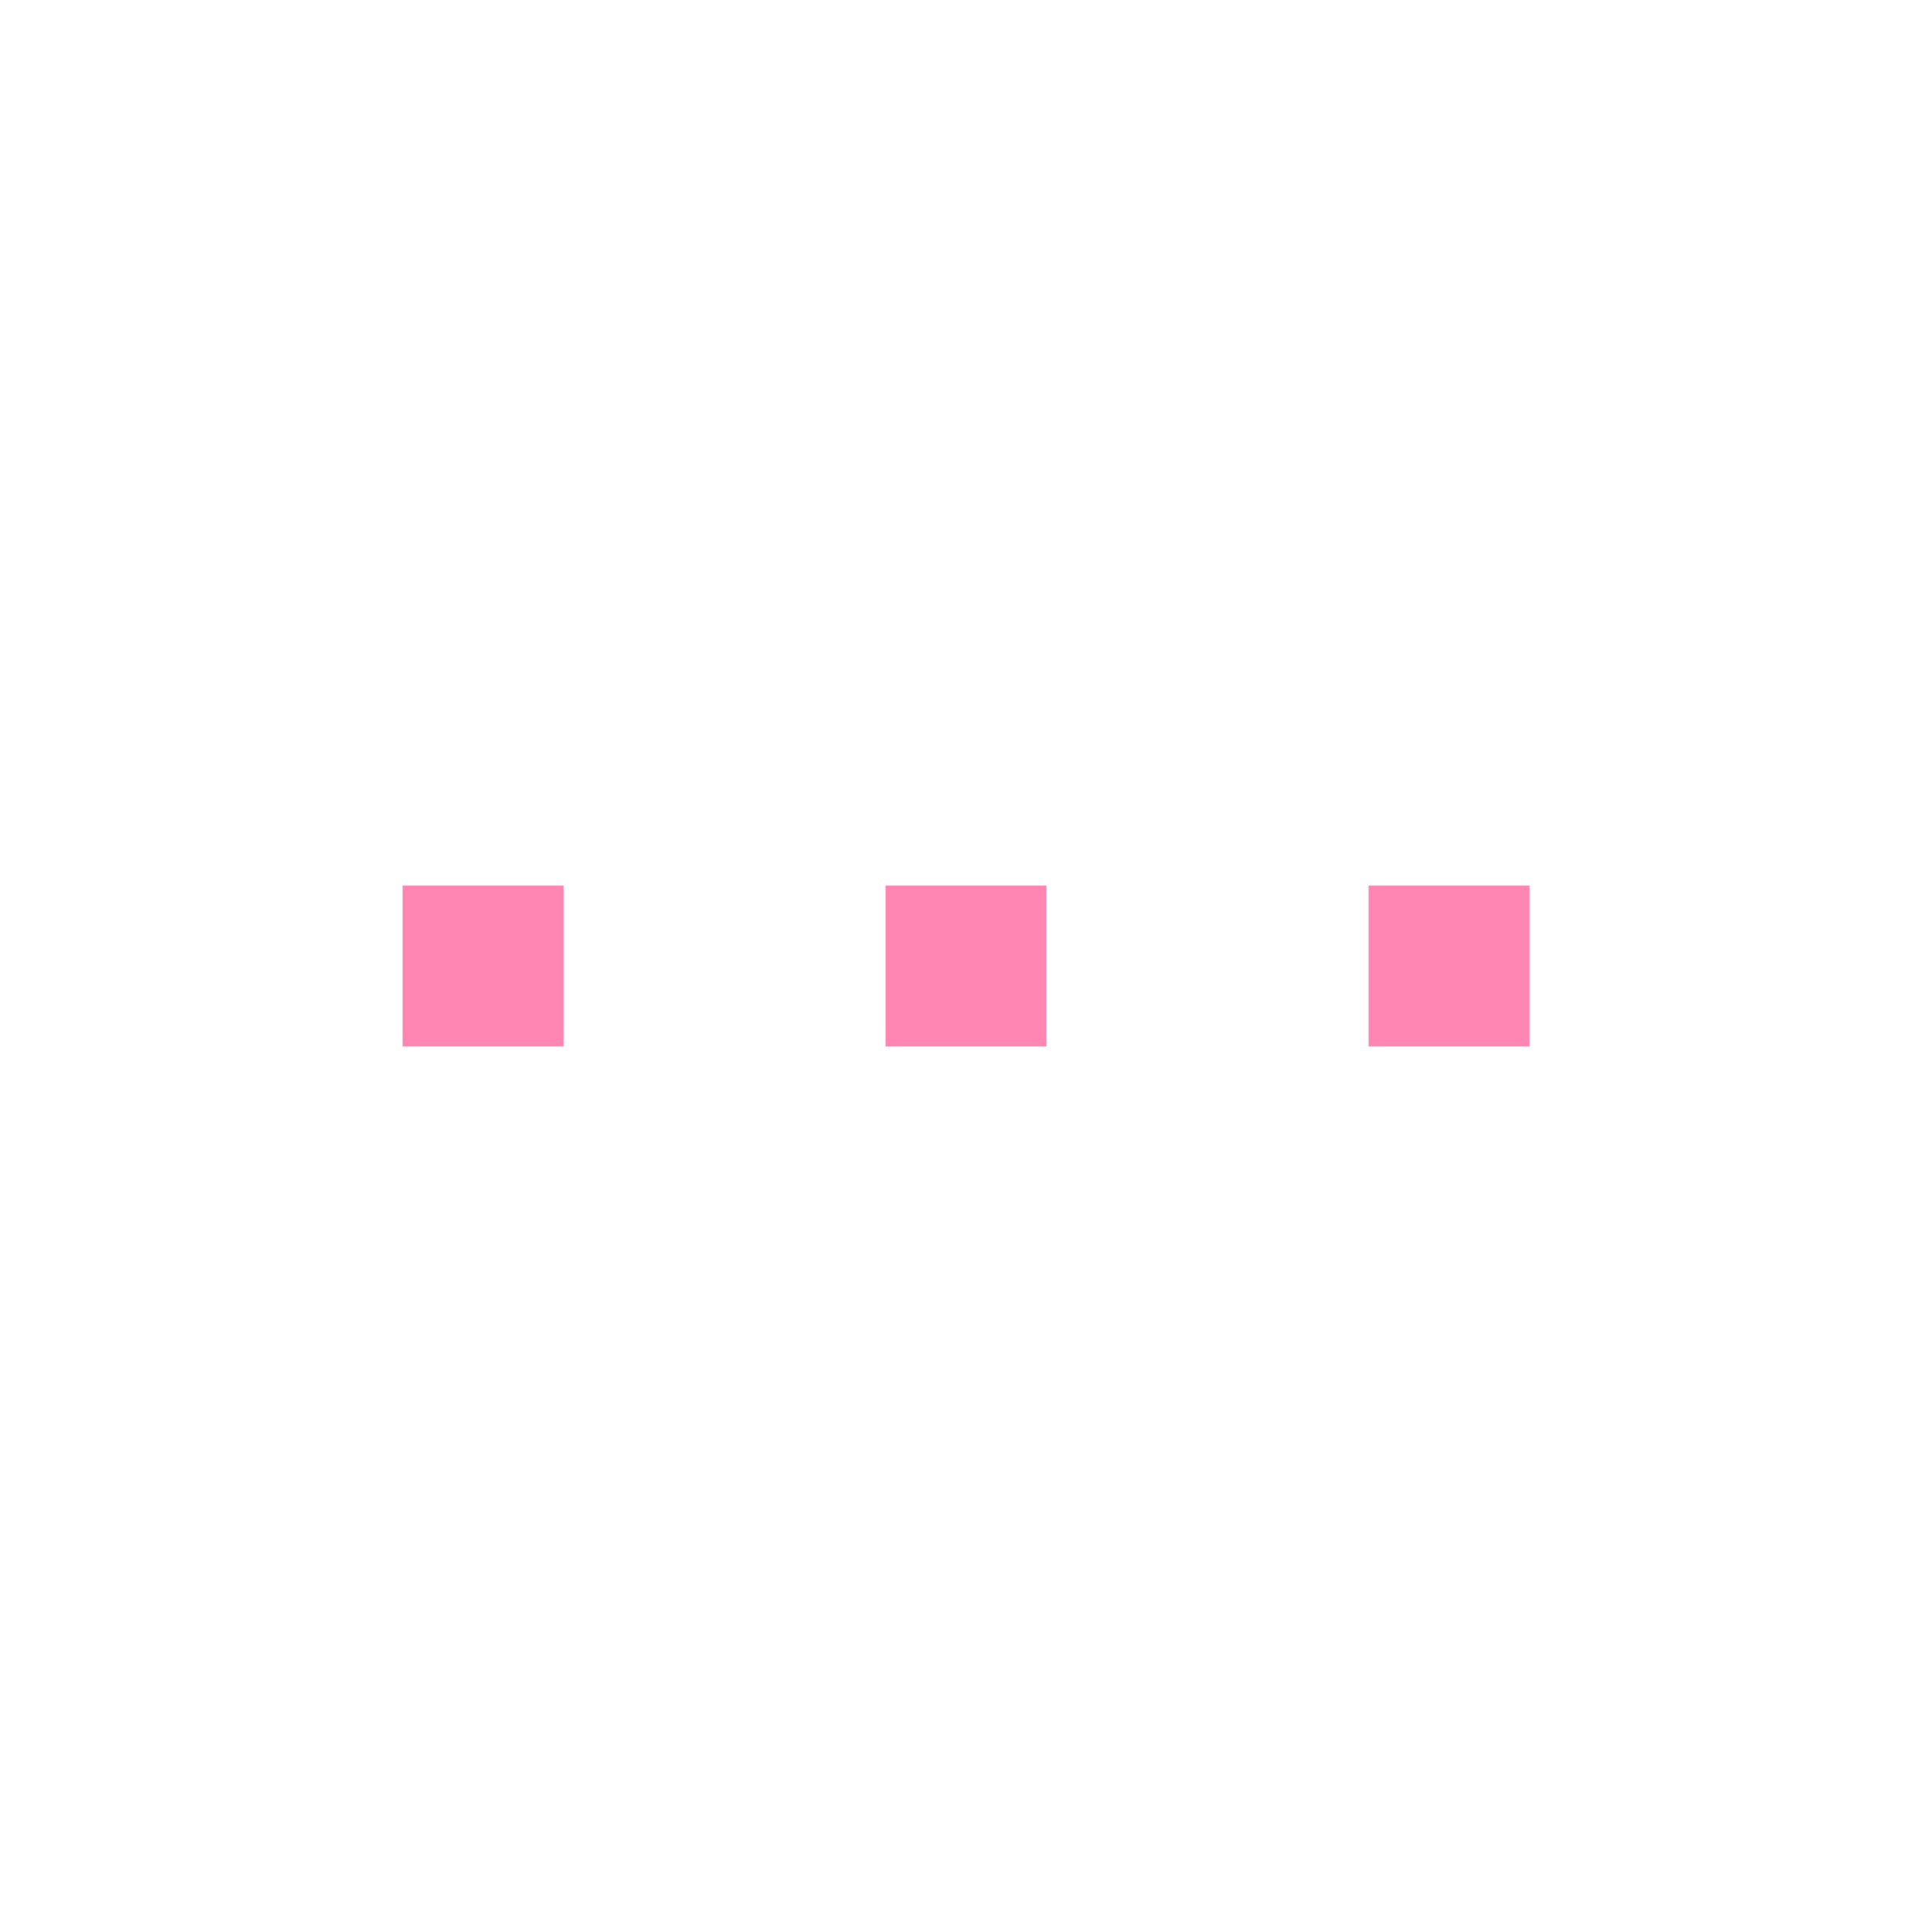
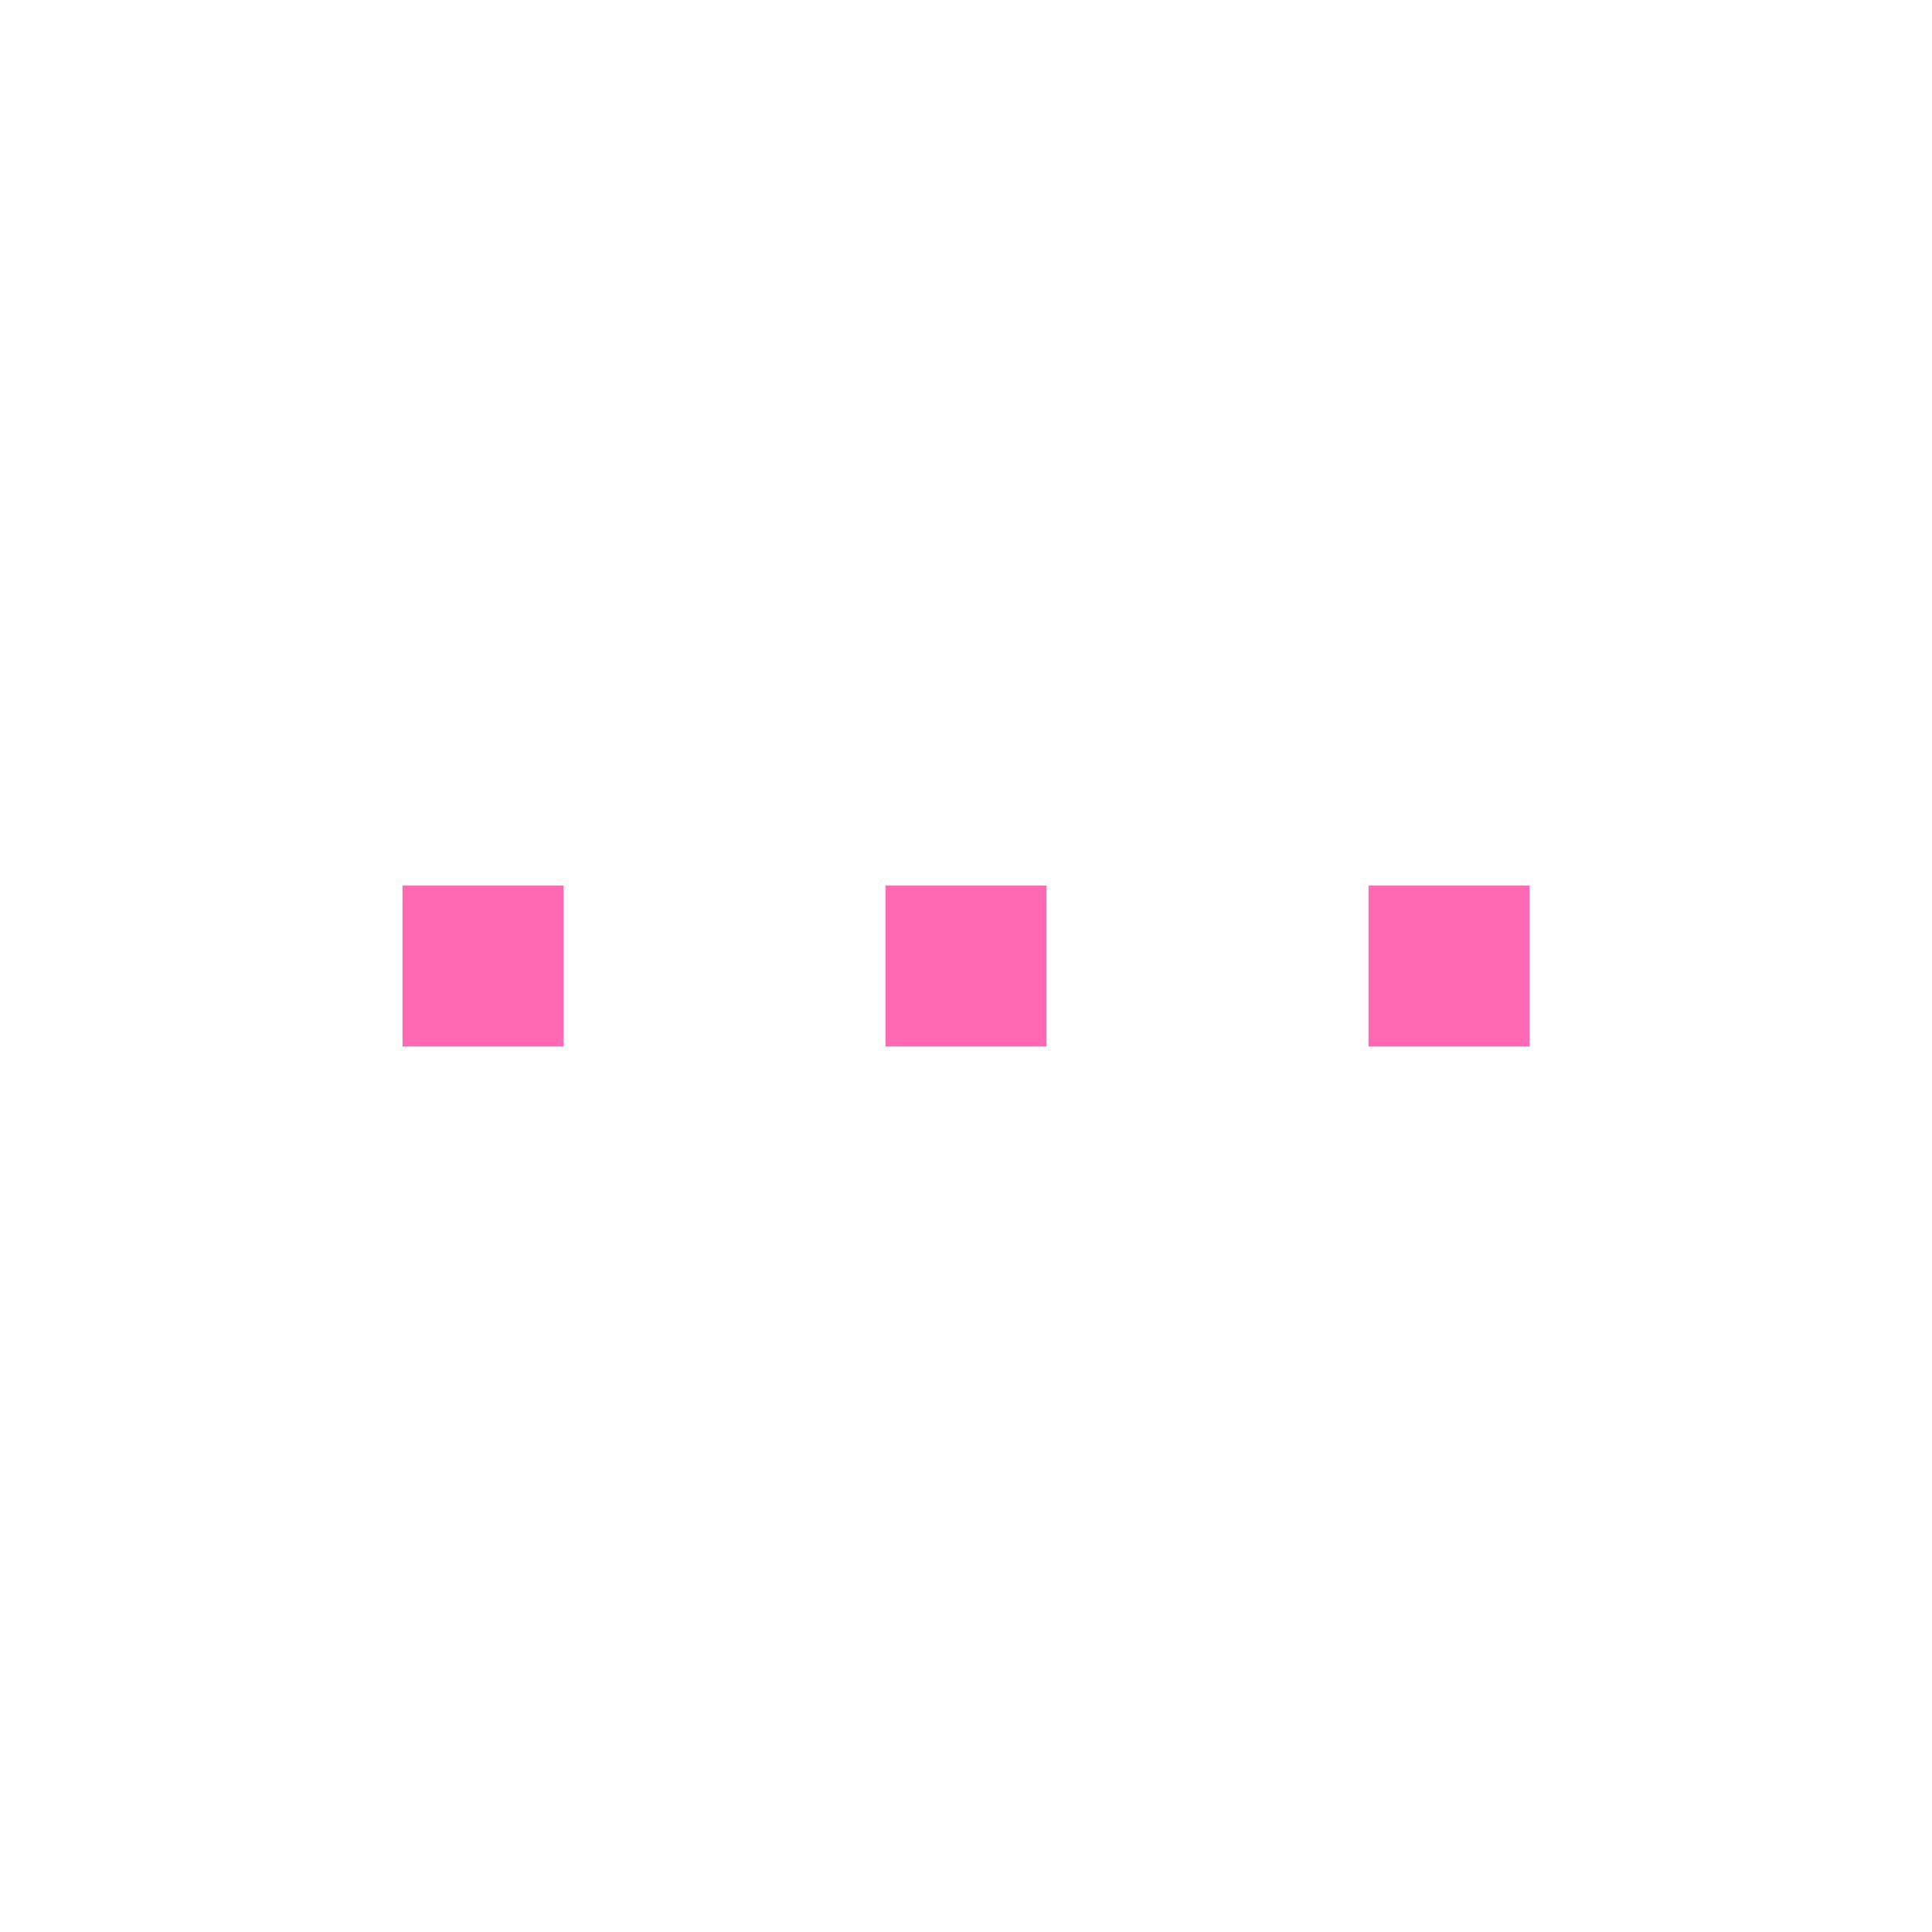
<svg xmlns="http://www.w3.org/2000/svg" xmlns:ns1="http://www.openswatchbook.org/uri/2009/osb" style="display:inline;enable-background:new" version="1.0" id="svg11300" height="24" width="24">
  <defs id="defs3">
    <linearGradient ns1:paint="solid" id="selected_bg_color">
      <stop id="stop4140" offset="0" style="stop-color:#5294e2;stop-opacity:1;" />
    </linearGradient>
  </defs>
  <g transform="translate(0,-276)" id="layer1" style="display:inline">
-     <rect y="287" x="5" height="2" width="2" id="rect4138" style="opacity:1;fill:#ff85b3;fill-opacity:1;stroke:none;stroke-width:1;stroke-linecap:round;stroke-linejoin:miter;stroke-miterlimit:4;stroke-dasharray:none;stroke-dashoffset:0;stroke-opacity:1" />
-     <rect y="287" x="11" height="2" width="2" id="rect4138-6" style="display:inline;opacity:1;fill:#ff85b3;fill-opacity:1;stroke:none;stroke-width:1;stroke-linecap:round;stroke-linejoin:miter;stroke-miterlimit:4;stroke-dasharray:none;stroke-dashoffset:0;stroke-opacity:1;enable-background:new" />
-     <rect y="287" x="17" height="2" width="2" id="rect4138-9" style="display:inline;opacity:1;fill:#ff85b3;fill-opacity:1;stroke:none;stroke-width:1;stroke-linecap:round;stroke-linejoin:miter;stroke-miterlimit:4;stroke-dasharray:none;stroke-dashoffset:0;stroke-opacity:1;enable-background:new" />
+     <rect y="287" x="5" height="2" width="2" id="rect4138" style="opacity:1;fill:#ff69b4;fill-opacity:1;stroke:none;stroke-width:1;stroke-linecap:round;stroke-linejoin:miter;stroke-miterlimit:4;stroke-dasharray:none;stroke-dashoffset:0;stroke-opacity:1" />
+     <rect y="287" x="11" height="2" width="2" id="rect4138-6" style="display:inline;opacity:1;fill:#ff69b4;fill-opacity:1;stroke:none;stroke-width:1;stroke-linecap:round;stroke-linejoin:miter;stroke-miterlimit:4;stroke-dasharray:none;stroke-dashoffset:0;stroke-opacity:1;enable-background:new" />
+     <rect y="287" x="17" height="2" width="2" id="rect4138-9" style="display:inline;opacity:1;fill:#ff69b4;fill-opacity:1;stroke:none;stroke-width:1;stroke-linecap:round;stroke-linejoin:miter;stroke-miterlimit:4;stroke-dasharray:none;stroke-dashoffset:0;stroke-opacity:1;enable-background:new" />
  </g>
</svg>
